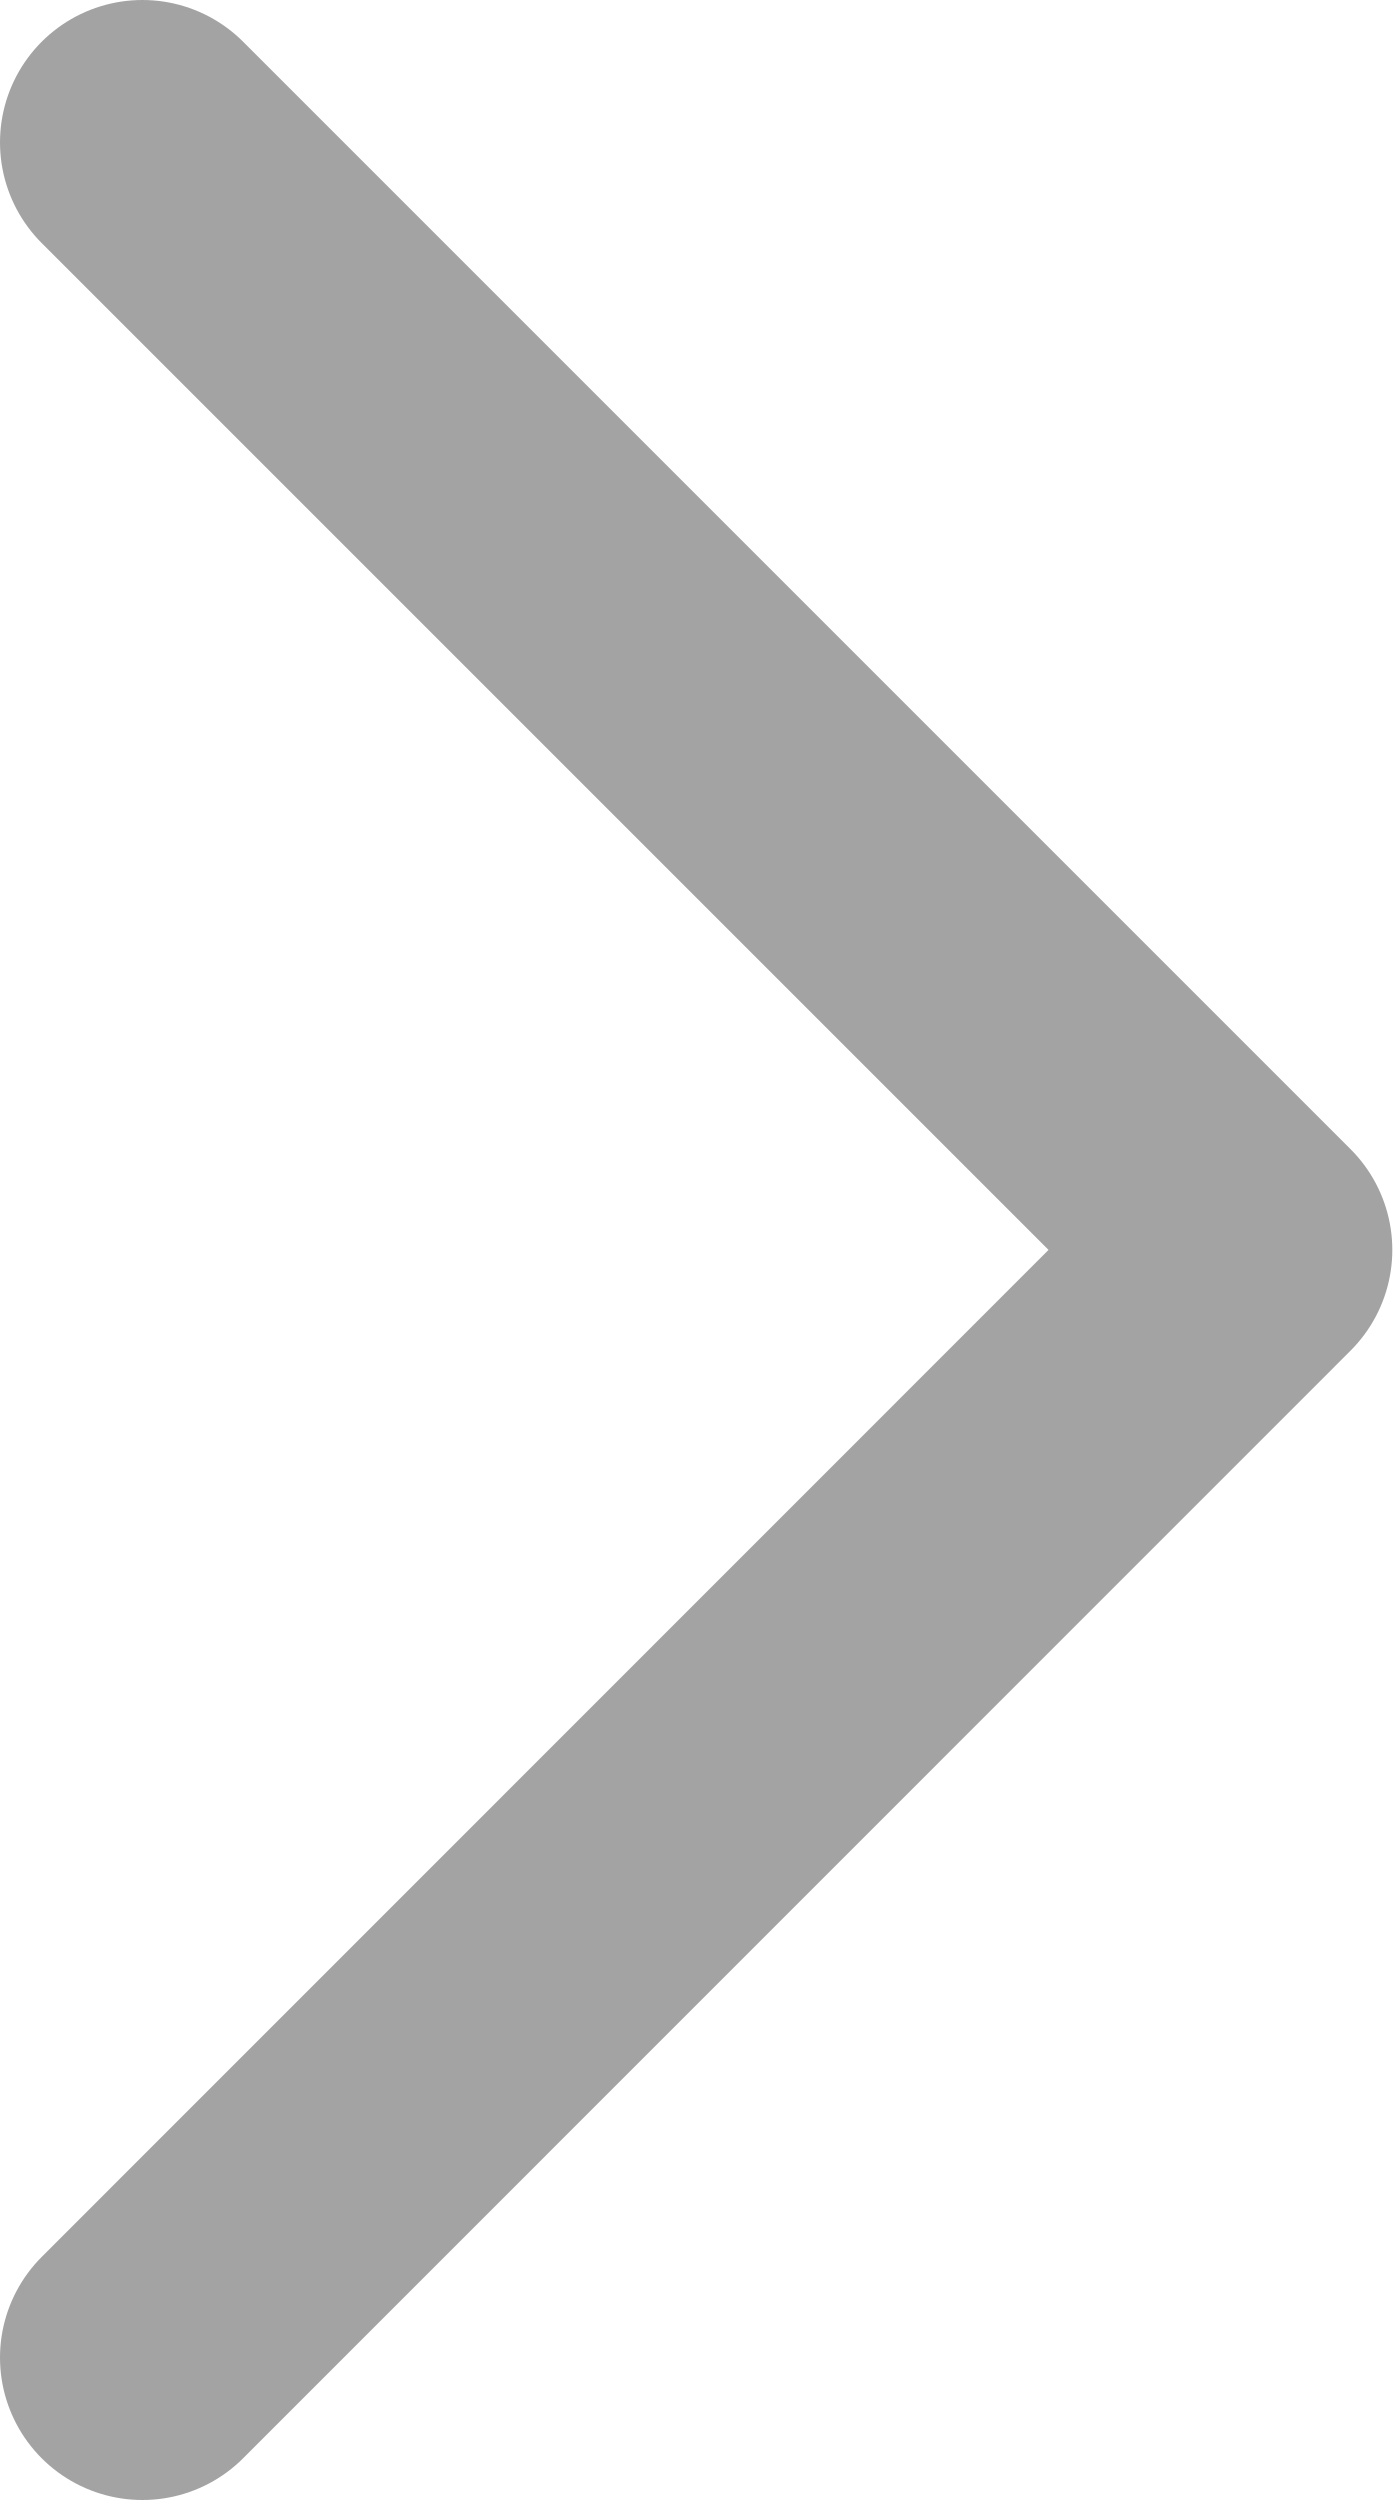
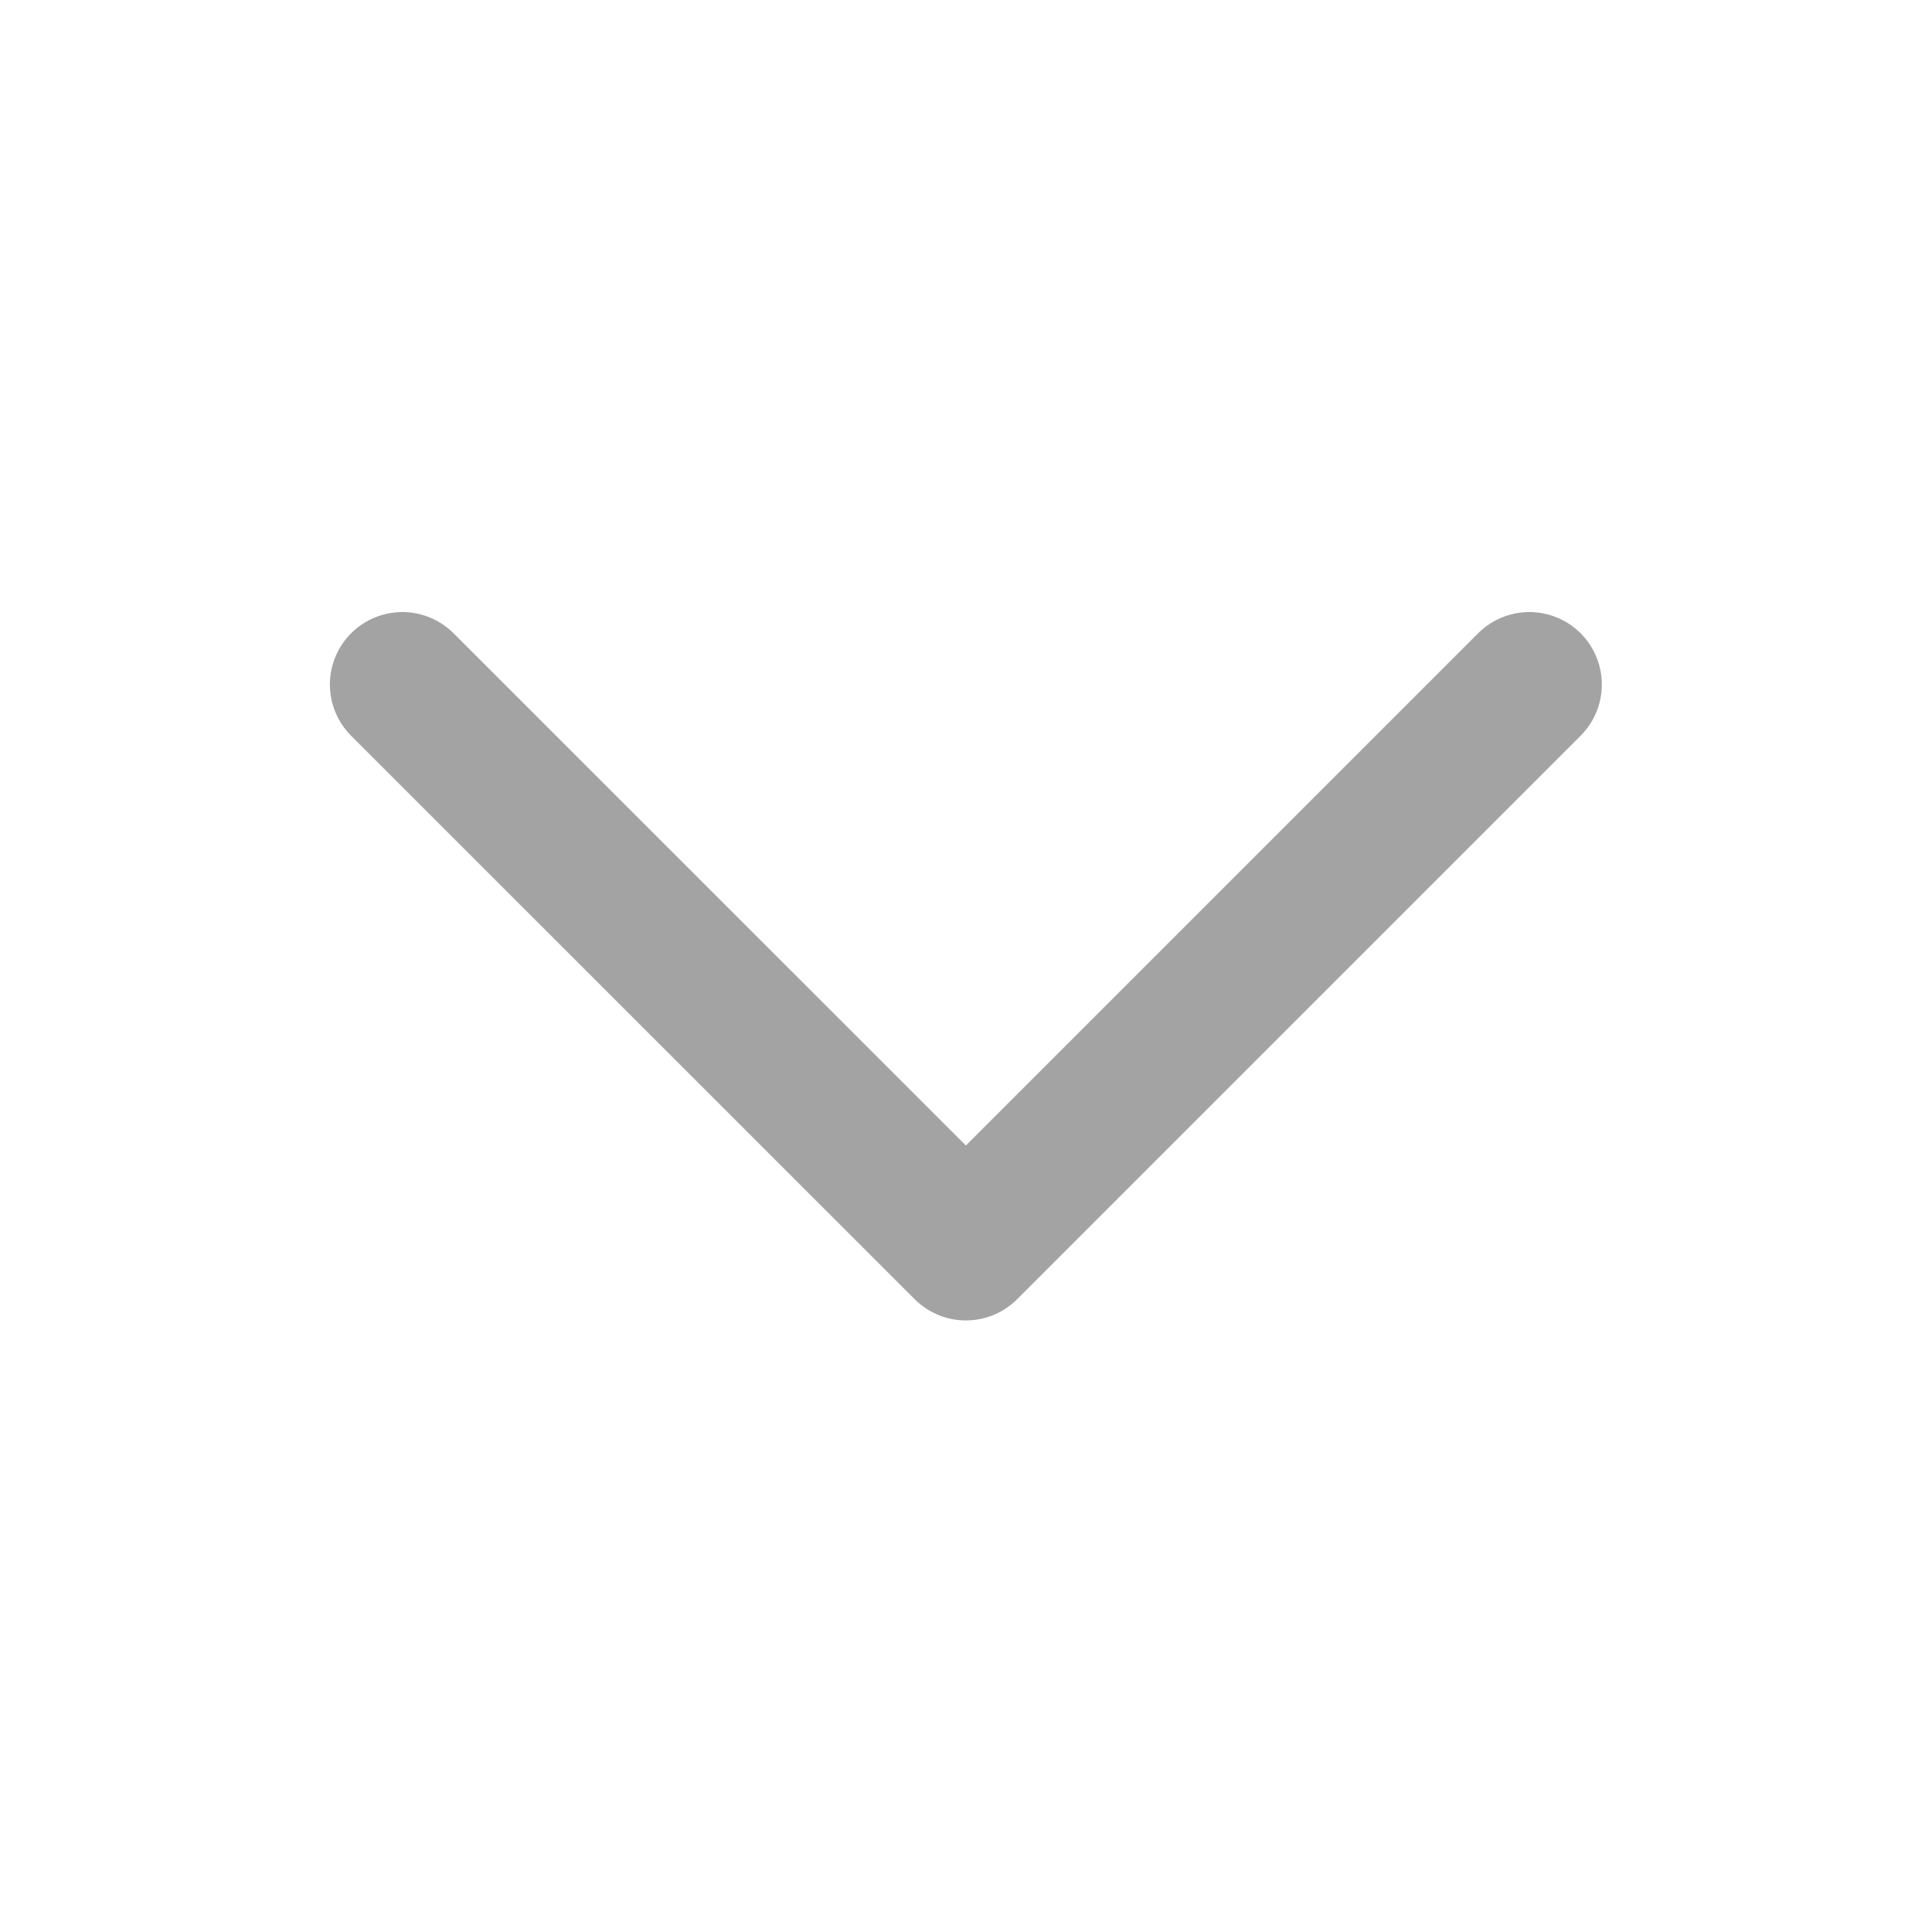
- <svg xmlns="http://www.w3.org/2000/svg" preserveAspectRatio="none" width="100%" height="100%" overflow="visible" style="display: block;" viewBox="0 0 7.333 13.167" fill="none">
-   <path d="M0.75 0.75L6.583 6.583L0.75 12.417" stroke="#A3A3A3" stroke-width="1.5" stroke-linecap="round" stroke-linejoin="round" />
+ <svg xmlns="http://www.w3.org/2000/svg" width="20" height="20" viewBox="0 0 20 20" fill="none">
+   <path d="M15.832 7.086L9.999 12.919L4.165 7.086" stroke="#A3A3A3" stroke-width="1.5" stroke-linecap="round" stroke-linejoin="round" />
</svg>
